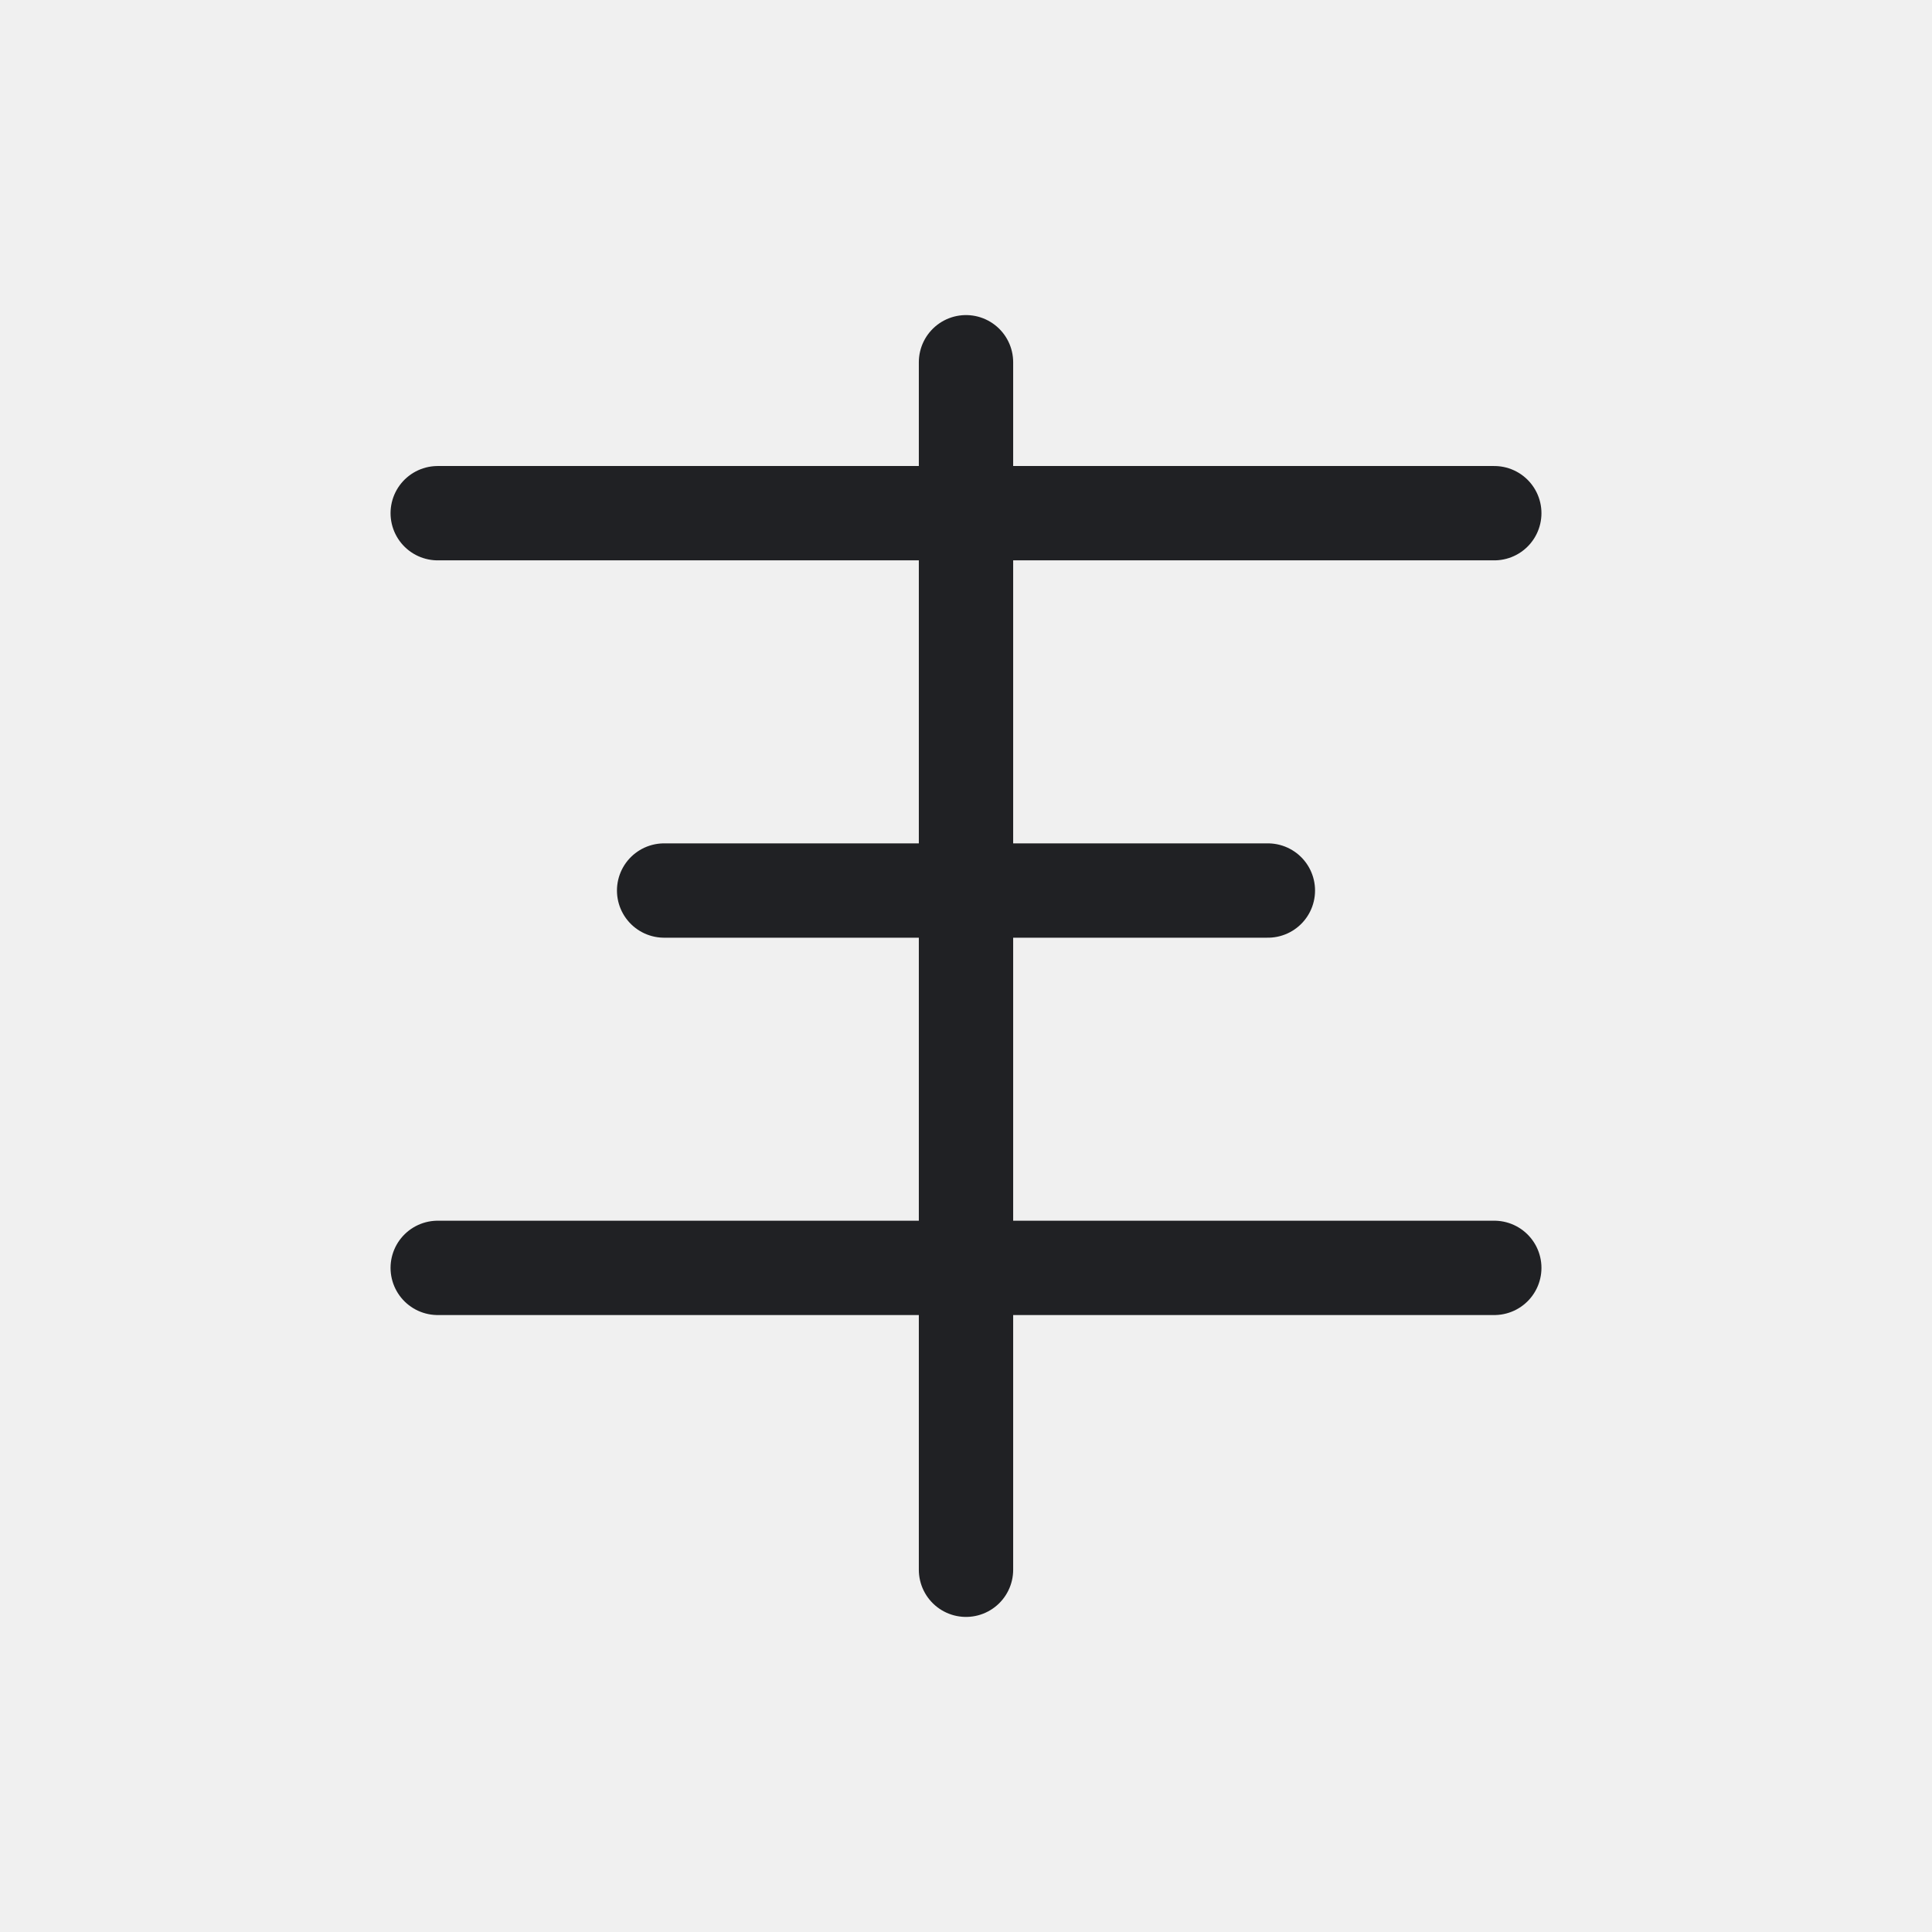
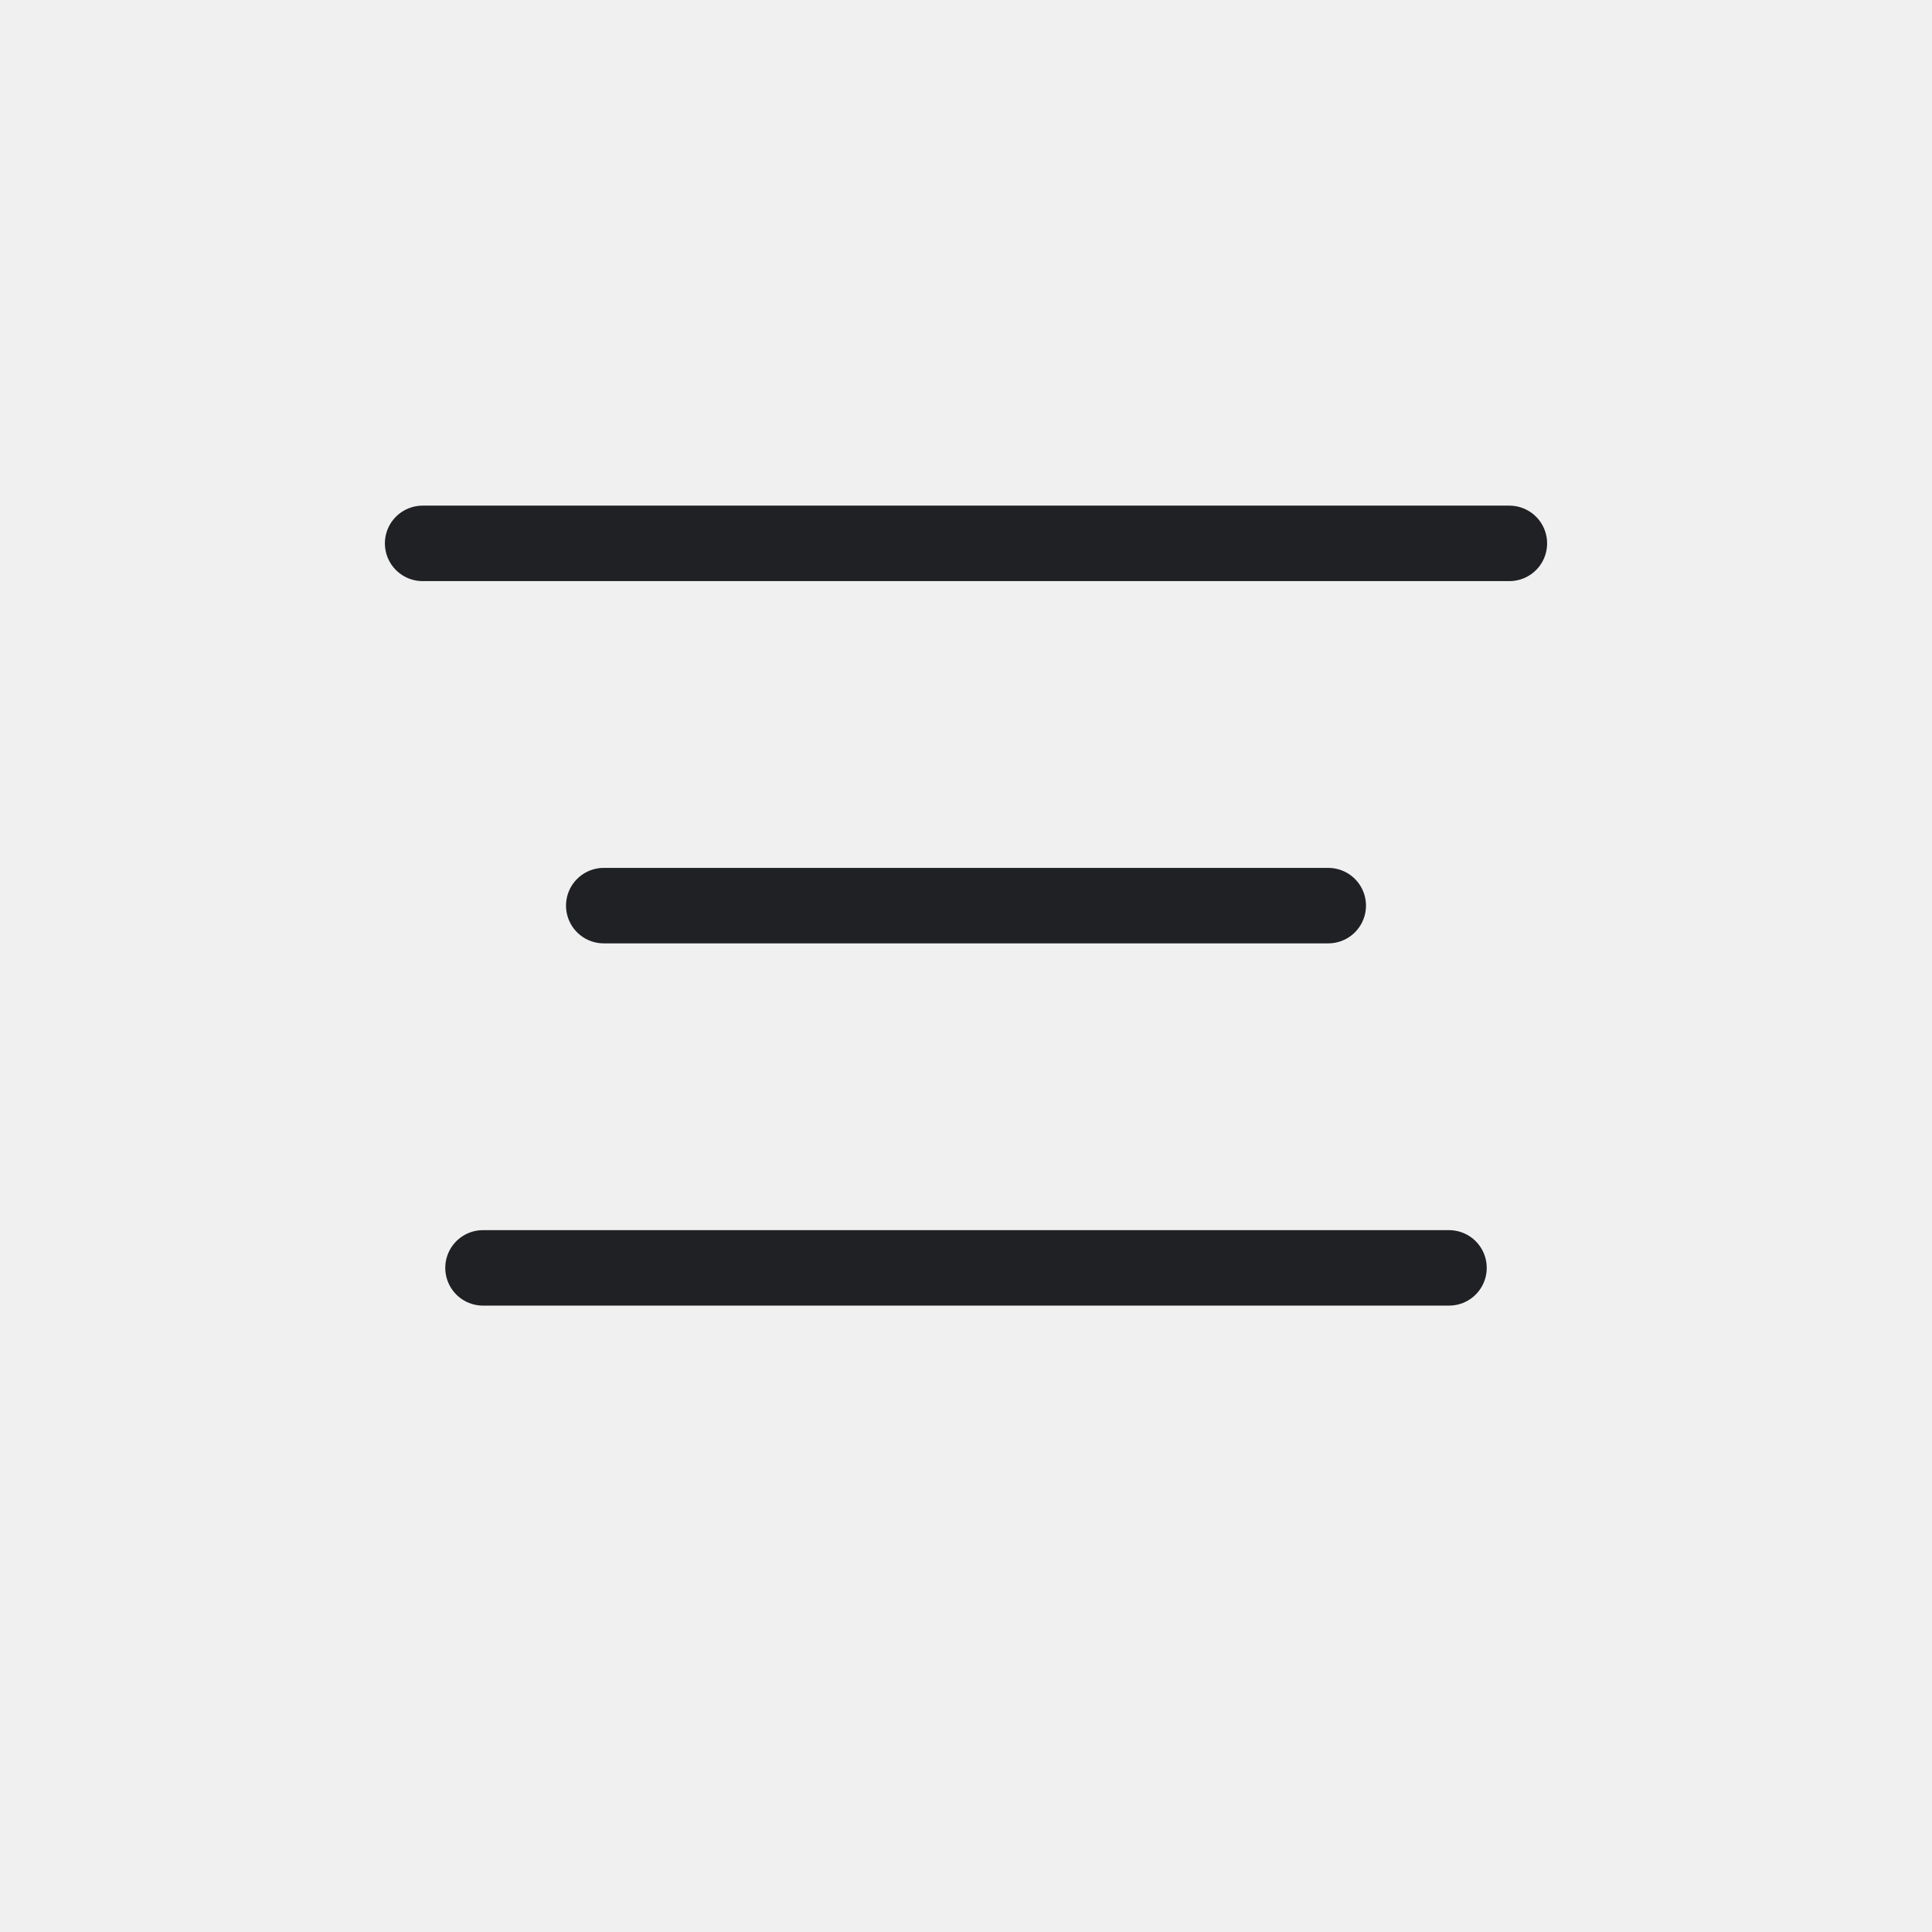
<svg xmlns="http://www.w3.org/2000/svg" width="32" height="32" viewBox="0 0 32 32" role="img" aria-label="Center">
  <defs>
    <style>
.bg{fill:#fff}.paper{fill:#ffffff}.soft{fill:#f3f6f4}.grid{stroke:#6b7280;stroke-width:1.25;fill:none;stroke-linecap:square}.line{stroke:#202124;stroke-width:1.25;fill:none;stroke-linecap:round;stroke-linejoin:round}.thin{stroke:#202124;stroke-width:1.25;fill:none;stroke-linecap:round;stroke-linejoin:round}.heavy{stroke:#202124;stroke-width:1.25;fill:none;stroke-linecap:round;stroke-linejoin:round}.txt{font-family:Segoe UI,Arial,sans-serif;font-weight:600;fill:#202124}.txtb{font-family:Segoe UI,Arial,sans-serif;font-weight:700;fill:#202124}.green{fill:#217346}.greenLine{stroke:#217346}.blue{fill:#2b78d4}.blueLine{stroke:#2b78d4}.yellow{fill:#f7d14a}.red{fill:#d83b01}.orange{fill:#f4a340}.purple{fill:#8b5cf6}.gray{fill:#6b7280}.palegreen{fill:#d9eadf}.paleblue{fill:#dcecff}.paleyellow{fill:#fff2b8}.palered{fill:#ffd7d7}
</style>
  </defs>
  <rect width="32" height="32" fill="none" />
-   <g transform="translate(16 16) scale(1.25) translate(-16 -16)">
-     <path class="heavy" d="M16 8v16" />
-     <path class="line" d="M9 10h14M12 15h8M9 20h14" />
+   <g>
+     <path class="line" d="M7 9h18M10 15h12M8 21h16" />
  </g>
</svg>
